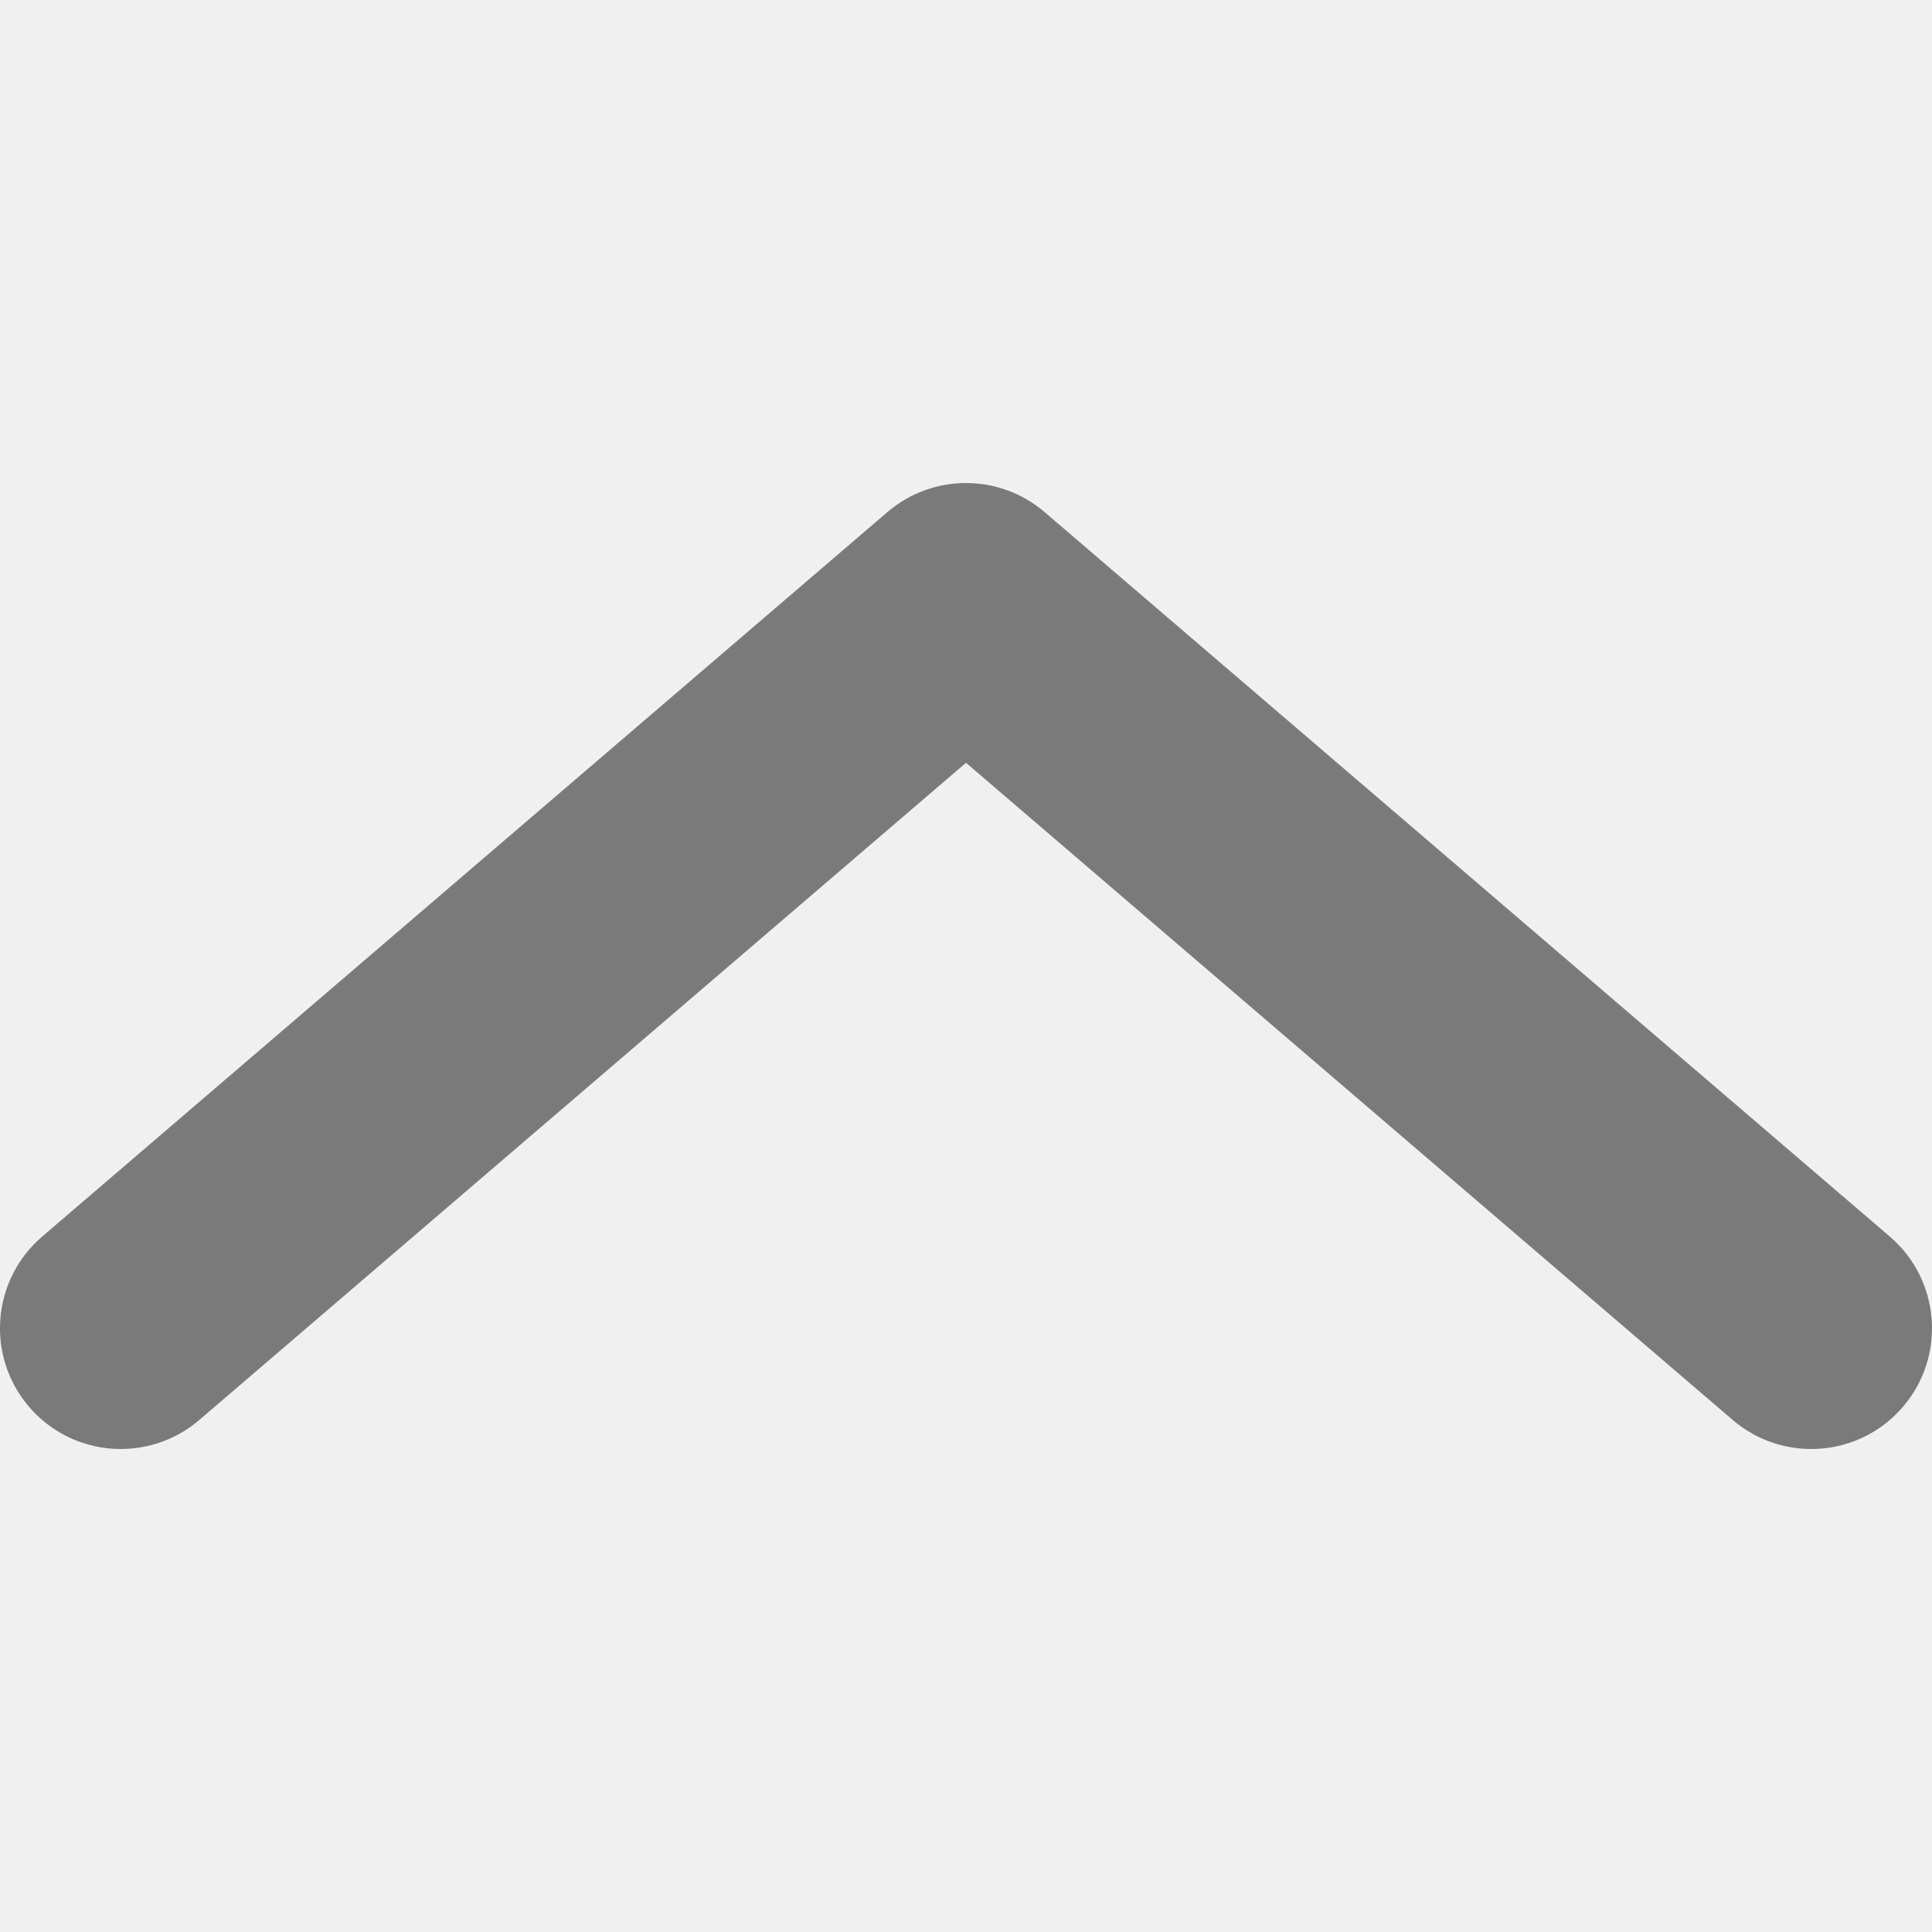
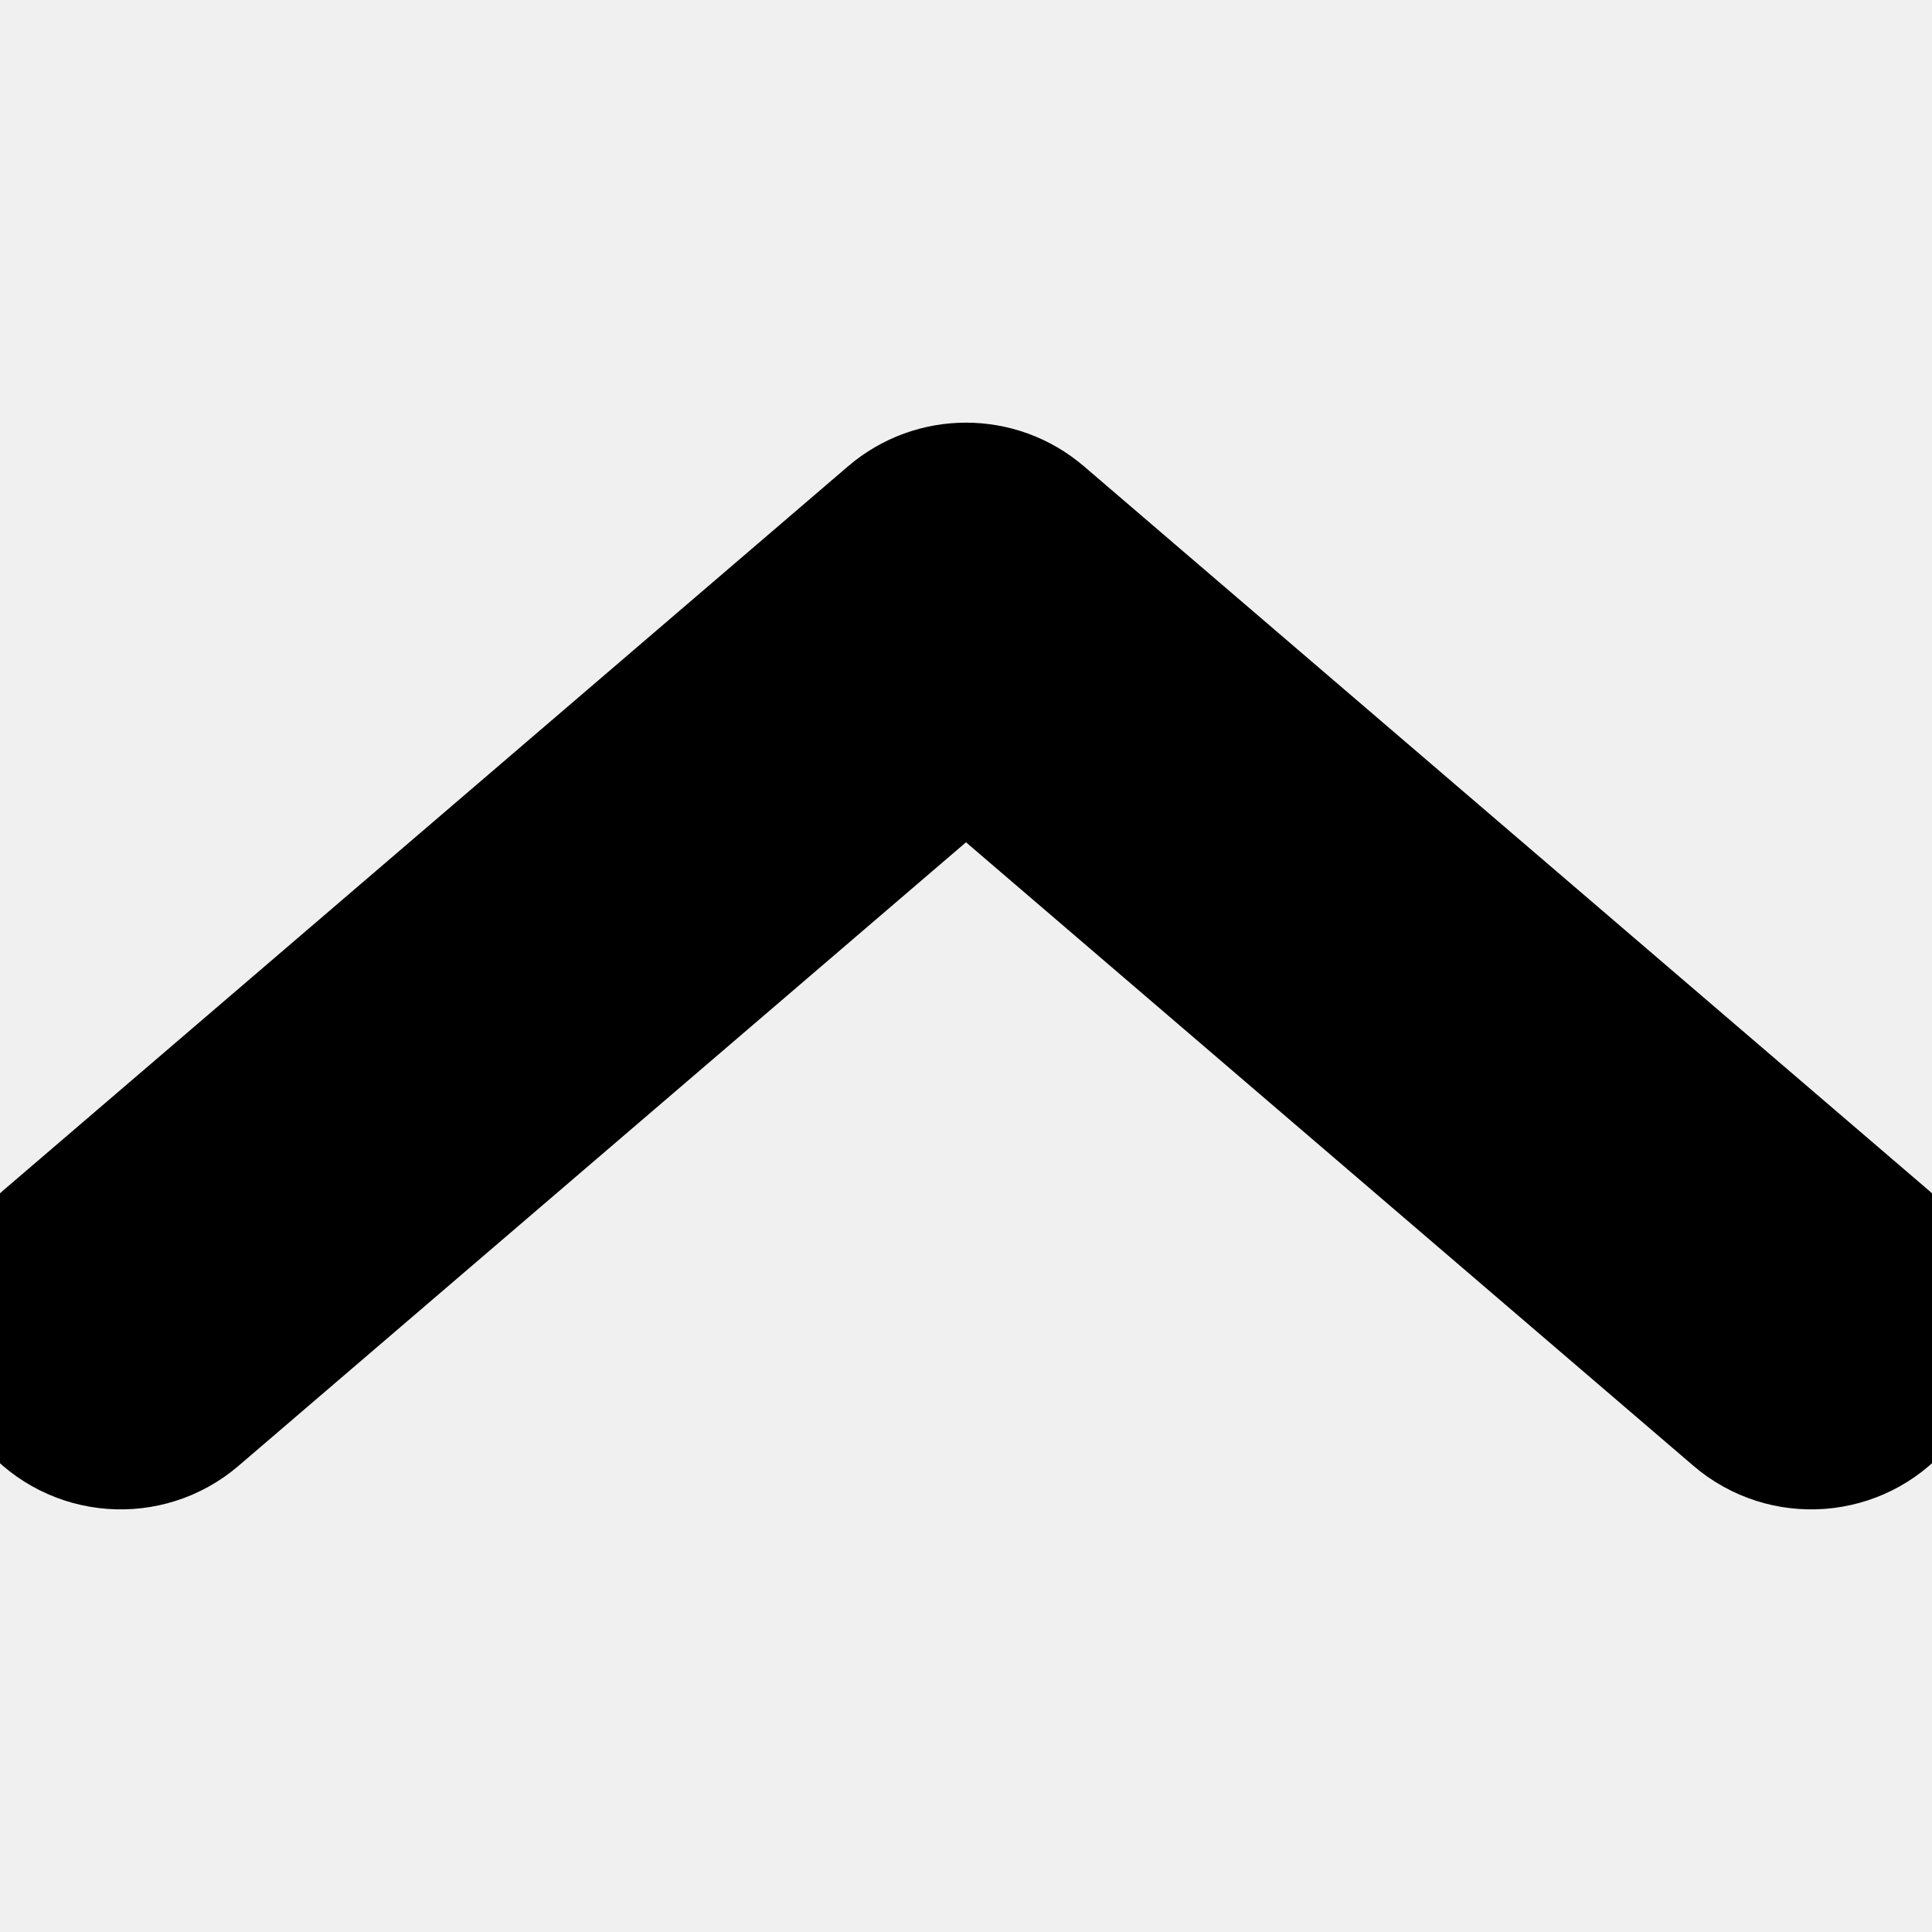
- <svg xmlns="http://www.w3.org/2000/svg" width="16" height="16" viewBox="0 0 16 16" fill="none">
+ <svg xmlns="http://www.w3.org/2000/svg" width="16" height="16" viewBox="0 0 16 16" fill="currentColor">
  <g clip-path="url(#clip0_215_104)">
-     <path fill-rule="evenodd" clip-rule="evenodd" d="M0.241 11.651C0.6 12.07 1.231 12.119 1.651 11.759L8 6.317L14.349 11.759C14.769 12.119 15.4 12.07 15.759 11.651C16.119 11.232 16.07 10.6 15.651 10.241L8.651 4.241C8.276 3.92 7.724 3.92 7.349 4.241L0.349 10.241C-0.07 10.6 -0.119 11.232 0.241 11.651Z" fill="#7A7A7A" />
+     <path fill-rule="evenodd" stroke="currentColor" clip-rule="evenodd" d="M0.241 11.651C0.6 12.07 1.231 12.119 1.651 11.759L8 6.317L14.349 11.759C14.769 12.119 15.4 12.07 15.759 11.651C16.119 11.232 16.07 10.6 15.651 10.241L8.651 4.241C8.276 3.92 7.724 3.92 7.349 4.241L0.349 10.241C-0.07 10.6 -0.119 11.232 0.241 11.651Z" fill="currentColor" />
  </g>
  <defs>
    <clipPath id="clip0_215_104">
      <rect width="16" height="16" fill="white" />
    </clipPath>
  </defs>
</svg>
